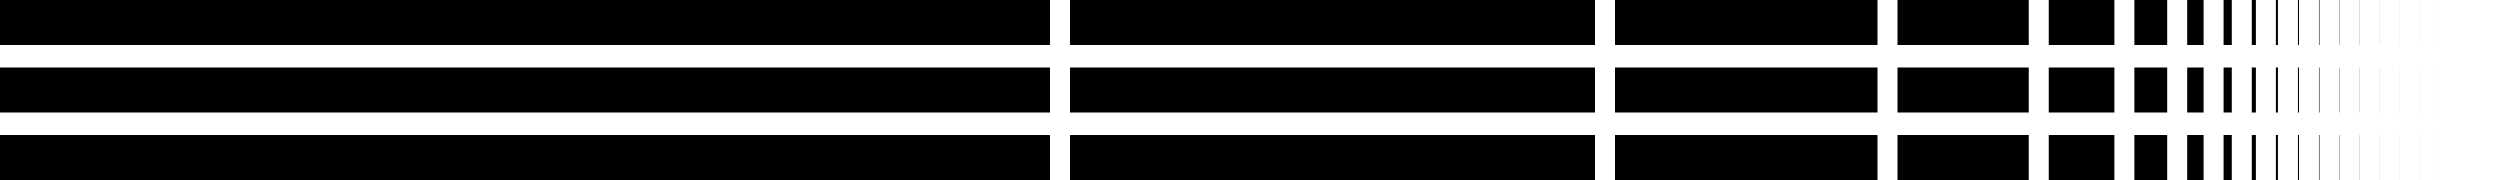
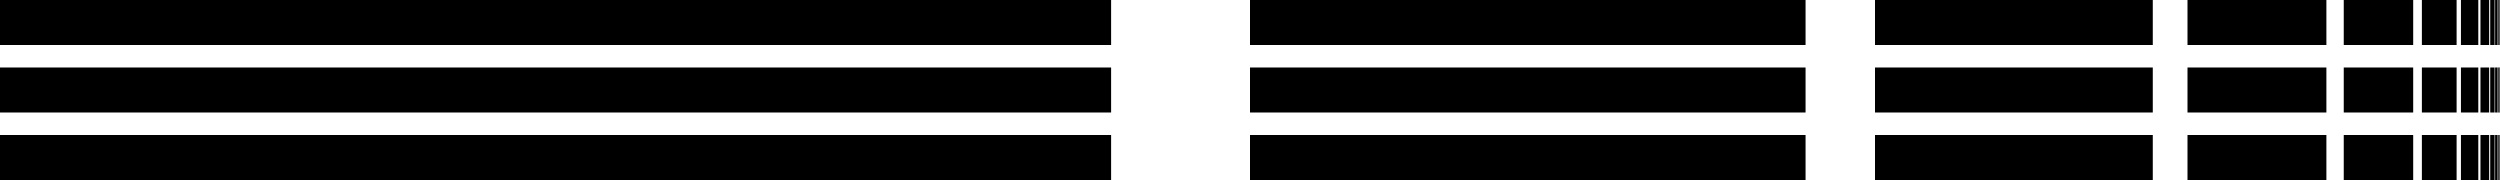
<svg xmlns="http://www.w3.org/2000/svg" viewBox="0 0 250 18" role="presentation" focusable="false" aria-hidden="true" style="color: #000000; overflow: visible;">
  <defs>
    <clipPath id="bar-bounds-0-0-250-18">
      <rect x="0" y="0" width="250" height="18" />
    </clipPath>
  </defs>
  <g clip-path="url(#bar-bounds-0-0-250-18)">
-     <rect x="0" y="0" width="105" height="4.5" rx="0" fill="currentColor" />
-     <rect x="0" y="6.75" width="105" height="4.5" rx="0" fill="currentColor" />
-     <rect x="0" y="13.5" width="105" height="4.5" rx="0" fill="currentColor" />
-     <rect x="107" y="0" width="52.5" height="4.5" rx="0" fill="currentColor" />
-     <rect x="107" y="6.75" width="52.5" height="4.5" rx="0" fill="currentColor" />
-     <rect x="107" y="13.5" width="52.5" height="4.5" rx="0" fill="currentColor" />
-     <rect x="161.5" y="0" width="26.25" height="4.5" rx="0" fill="currentColor" />
-     <rect x="161.5" y="6.75" width="26.25" height="4.5" rx="0" fill="currentColor" />
-     <rect x="161.5" y="13.5" width="26.25" height="4.5" rx="0" fill="currentColor" />
-     <rect x="189.75" y="0" width="13.125" height="4.5" rx="0" fill="currentColor" />
-     <rect x="189.75" y="6.75" width="13.125" height="4.5" rx="0" fill="currentColor" />
-     <rect x="189.75" y="13.5" width="13.125" height="4.5" rx="0" fill="currentColor" />
-     <rect x="204.875" y="0" width="6.563" height="4.5" rx="0" fill="currentColor" />
-     <rect x="204.875" y="6.75" width="6.563" height="4.5" rx="0" fill="currentColor" />
-     <rect x="204.875" y="13.5" width="6.563" height="4.5" rx="0" fill="currentColor" />
-     <rect x="213.438" y="0" width="3.281" height="4.5" rx="0" fill="currentColor" />
-     <rect x="213.438" y="6.75" width="3.281" height="4.5" rx="0" fill="currentColor" />
-     <rect x="213.438" y="13.5" width="3.281" height="4.5" rx="0" fill="currentColor" />
-     <rect x="218.719" y="0" width="1.641" height="4.5" rx="0" fill="currentColor" />
-     <rect x="218.719" y="6.75" width="1.641" height="4.5" rx="0" fill="currentColor" />
-     <rect x="218.719" y="13.5" width="1.641" height="4.5" rx="0" fill="currentColor" />
-     <rect x="222.359" y="0" width="0.82" height="4.5" rx="0" fill="currentColor" />
-     <rect x="222.359" y="6.75" width="0.82" height="4.5" rx="0" fill="currentColor" />
-     <rect x="222.359" y="13.5" width="0.82" height="4.5" rx="0" fill="currentColor" />
-     <rect x="225.18" y="0" width="0.41" height="4.5" rx="0" fill="currentColor" />
-     <rect x="225.18" y="6.75" width="0.41" height="4.5" rx="0" fill="currentColor" />
-     <rect x="225.18" y="13.5" width="0.41" height="4.5" rx="0" fill="currentColor" />
-     <rect x="227.59" y="0" width="0.205" height="4.5" rx="0" fill="currentColor" />
-     <rect x="227.59" y="6.75" width="0.205" height="4.5" rx="0" fill="currentColor" />
-     <rect x="227.59" y="13.5" width="0.205" height="4.5" rx="0" fill="currentColor" />
-     <rect x="229.795" y="0" width="0.103" height="4.5" rx="0" fill="currentColor" />
-     <rect x="229.795" y="6.75" width="0.103" height="4.5" rx="0" fill="currentColor" />
-     <rect x="229.795" y="13.5" width="0.103" height="4.5" rx="0" fill="currentColor" />
-     <rect x="231.898" y="0" width="0.051" height="4.5" rx="0" fill="currentColor" />
-     <rect x="231.898" y="6.75" width="0.051" height="4.5" rx="0" fill="currentColor" />
-     <rect x="231.898" y="13.5" width="0.051" height="4.5" rx="0" fill="currentColor" />
-     <rect x="233.949" y="0" width="0.026" height="4.5" rx="0" fill="currentColor" />
-     <rect x="233.949" y="6.75" width="0.026" height="4.5" rx="0" fill="currentColor" />
-     <rect x="233.949" y="13.5" width="0.026" height="4.5" rx="0" fill="currentColor" />
-     <rect x="235.974" y="0" width="0.013" height="4.5" rx="0" fill="currentColor" />
-     <rect x="235.974" y="6.75" width="0.013" height="4.5" rx="0" fill="currentColor" />
-     <rect x="235.974" y="13.5" width="0.013" height="4.5" rx="0" fill="currentColor" />
-     <rect x="237.987" y="0" width="0.006" height="4.5" rx="0" fill="currentColor" />
-     <rect x="237.987" y="6.75" width="0.006" height="4.5" rx="0" fill="currentColor" />
-     <rect x="237.987" y="13.5" width="0.006" height="4.5" rx="0" fill="currentColor" />
-     <rect x="239.994" y="0" width="0.003" height="4.5" rx="0" fill="currentColor" />
-     <rect x="239.994" y="6.75" width="0.003" height="4.5" rx="0" fill="currentColor" />
-     <rect x="239.994" y="13.5" width="0.003" height="4.5" rx="0" fill="currentColor" />
-     <rect x="241.997" y="0" width="0.002" height="4.5" rx="0" fill="currentColor" />
-     <rect x="241.997" y="6.75" width="0.002" height="4.5" rx="0" fill="currentColor" />
-     <rect x="241.997" y="13.5" width="0.002" height="4.5" rx="0" fill="currentColor" />
-     <rect x="243.998" y="0" width="0.001" height="4.5" rx="0" fill="currentColor" />
-     <rect x="243.998" y="6.75" width="0.001" height="4.5" rx="0" fill="currentColor" />
-     <rect x="243.998" y="13.5" width="0.001" height="4.5" rx="0" fill="currentColor" />
-     <rect x="245.999" y="0" width="0" height="4.5" rx="0" fill="currentColor" />
-     <rect x="245.999" y="6.75" width="0" height="4.5" rx="0" fill="currentColor" />
-     <rect x="245.999" y="13.5" width="0" height="4.5" rx="0" fill="currentColor" />
-     <rect x="248" y="0" width="0" height="4.5" rx="0" fill="currentColor" />
-     <rect x="248" y="6.75" width="0" height="4.5" rx="0" fill="currentColor" />
-     <rect x="248" y="13.5" width="0" height="4.5" rx="0" fill="currentColor" />
+     <rect x="0" y="0" width="111.111" height="4.5" rx="0" fill="currentColor" />
+     <rect x="0" y="6.75" width="111.111" height="4.5" rx="0" fill="currentColor" />
+     <rect x="0" y="13.5" width="111.111" height="4.5" rx="0" fill="currentColor" />
+     <rect x="125" y="0" width="55.556" height="4.5" rx="0" fill="currentColor" />
+     <rect x="125" y="6.75" width="55.556" height="4.5" rx="0" fill="currentColor" />
+     <rect x="125" y="13.5" width="55.556" height="4.5" rx="0" fill="currentColor" />
+     <rect x="187.5" y="0" width="27.778" height="4.5" rx="0" fill="currentColor" />
+     <rect x="187.5" y="6.75" width="27.778" height="4.5" rx="0" fill="currentColor" />
+     <rect x="187.5" y="13.5" width="27.778" height="4.5" rx="0" fill="currentColor" />
+     <rect x="218.75" y="0" width="13.889" height="4.5" rx="0" fill="currentColor" />
+     <rect x="218.75" y="6.75" width="13.889" height="4.5" rx="0" fill="currentColor" />
+     <rect x="218.75" y="13.5" width="13.889" height="4.5" rx="0" fill="currentColor" />
+     <rect x="234.375" y="0" width="6.944" height="4.5" rx="0" fill="currentColor" />
+     <rect x="234.375" y="6.75" width="6.944" height="4.5" rx="0" fill="currentColor" />
+     <rect x="234.375" y="13.5" width="6.944" height="4.5" rx="0" fill="currentColor" />
+     <rect x="242.188" y="0" width="3.472" height="4.5" rx="0" fill="currentColor" />
+     <rect x="242.188" y="6.75" width="3.472" height="4.5" rx="0" fill="currentColor" />
+     <rect x="242.188" y="13.5" width="3.472" height="4.5" rx="0" fill="currentColor" />
+     <rect x="246.094" y="0" width="1.736" height="4.5" rx="0" fill="currentColor" />
+     <rect x="246.094" y="6.75" width="1.736" height="4.5" rx="0" fill="currentColor" />
+     <rect x="246.094" y="13.5" width="1.736" height="4.5" rx="0" fill="currentColor" />
+     <rect x="248.047" y="0" width="0.868" height="4.5" rx="0" fill="currentColor" />
+     <rect x="248.047" y="6.75" width="0.868" height="4.5" rx="0" fill="currentColor" />
+     <rect x="248.047" y="13.5" width="0.868" height="4.5" rx="0" fill="currentColor" />
+     <rect x="249.024" y="0" width="0.434" height="4.5" rx="0" fill="currentColor" />
+     <rect x="249.024" y="6.75" width="0.434" height="4.5" rx="0" fill="currentColor" />
+     <rect x="249.024" y="13.5" width="0.434" height="4.5" rx="0" fill="currentColor" />
+     <rect x="249.512" y="0" width="0.217" height="4.5" rx="0" fill="currentColor" />
+     <rect x="249.512" y="6.75" width="0.217" height="4.5" rx="0" fill="currentColor" />
+     <rect x="249.512" y="13.5" width="0.217" height="4.5" rx="0" fill="currentColor" />
+     <rect x="249.756" y="0" width="0.109" height="4.5" rx="0" fill="currentColor" />
+     <rect x="249.756" y="6.75" width="0.109" height="4.5" rx="0" fill="currentColor" />
+     <rect x="249.756" y="13.5" width="0.109" height="4.5" rx="0" fill="currentColor" />
+     <rect x="249.878" y="0" width="0.054" height="4.5" rx="0" fill="currentColor" />
+     <rect x="249.878" y="6.75" width="0.054" height="4.5" rx="0" fill="currentColor" />
+     <rect x="249.878" y="13.5" width="0.054" height="4.5" rx="0" fill="currentColor" />
+     <rect x="249.939" y="0" width="0.027" height="4.5" rx="0" fill="currentColor" />
+     <rect x="249.939" y="6.75" width="0.027" height="4.5" rx="0" fill="currentColor" />
+     <rect x="249.939" y="13.5" width="0.027" height="4.5" rx="0" fill="currentColor" />
+     <rect x="249.97" y="0" width="0.014" height="4.5" rx="0" fill="currentColor" />
+     <rect x="249.97" y="6.75" width="0.014" height="4.5" rx="0" fill="currentColor" />
+     <rect x="249.97" y="13.5" width="0.014" height="4.5" rx="0" fill="currentColor" />
+     <rect x="249.985" y="0" width="0.007" height="4.5" rx="0" fill="currentColor" />
+     <rect x="249.985" y="6.75" width="0.007" height="4.5" rx="0" fill="currentColor" />
+     <rect x="249.985" y="13.5" width="0.007" height="4.5" rx="0" fill="currentColor" />
+     <rect x="249.993" y="0" width="0.003" height="4.5" rx="0" fill="currentColor" />
+     <rect x="249.993" y="6.75" width="0.003" height="4.5" rx="0" fill="currentColor" />
+     <rect x="249.993" y="13.5" width="0.003" height="4.5" rx="0" fill="currentColor" />
+     <rect x="249.996" y="0" width="0.002" height="4.5" rx="0" fill="currentColor" />
+     <rect x="249.996" y="6.75" width="0.002" height="4.5" rx="0" fill="currentColor" />
+     <rect x="249.996" y="13.5" width="0.002" height="4.5" rx="0" fill="currentColor" />
+     <rect x="249.998" y="0" width="0.001" height="4.5" rx="0" fill="currentColor" />
+     <rect x="249.998" y="6.75" width="0.001" height="4.5" rx="0" fill="currentColor" />
+     <rect x="249.998" y="13.5" width="0.001" height="4.5" rx="0" fill="currentColor" />
+     <rect x="249.999" y="0" width="0" height="4.5" rx="0" fill="currentColor" />
+     <rect x="249.999" y="6.75" width="0" height="4.5" rx="0" fill="currentColor" />
+     <rect x="249.999" y="13.5" width="0" height="4.5" rx="0" fill="currentColor" />
+     <rect x="250" y="0" width="0" height="4.5" rx="0" fill="currentColor" />
+     <rect x="250" y="6.75" width="0" height="4.5" rx="0" fill="currentColor" />
+     <rect x="250" y="13.5" width="0" height="4.5" rx="0" fill="currentColor" />
    <rect x="250" y="0" width="0" height="4.5" rx="0" fill="currentColor" />
    <rect x="250" y="6.75" width="0" height="4.5" rx="0" fill="currentColor" />
    <rect x="250" y="13.5" width="0" height="4.5" rx="0" fill="currentColor" />
  </g>
</svg>
